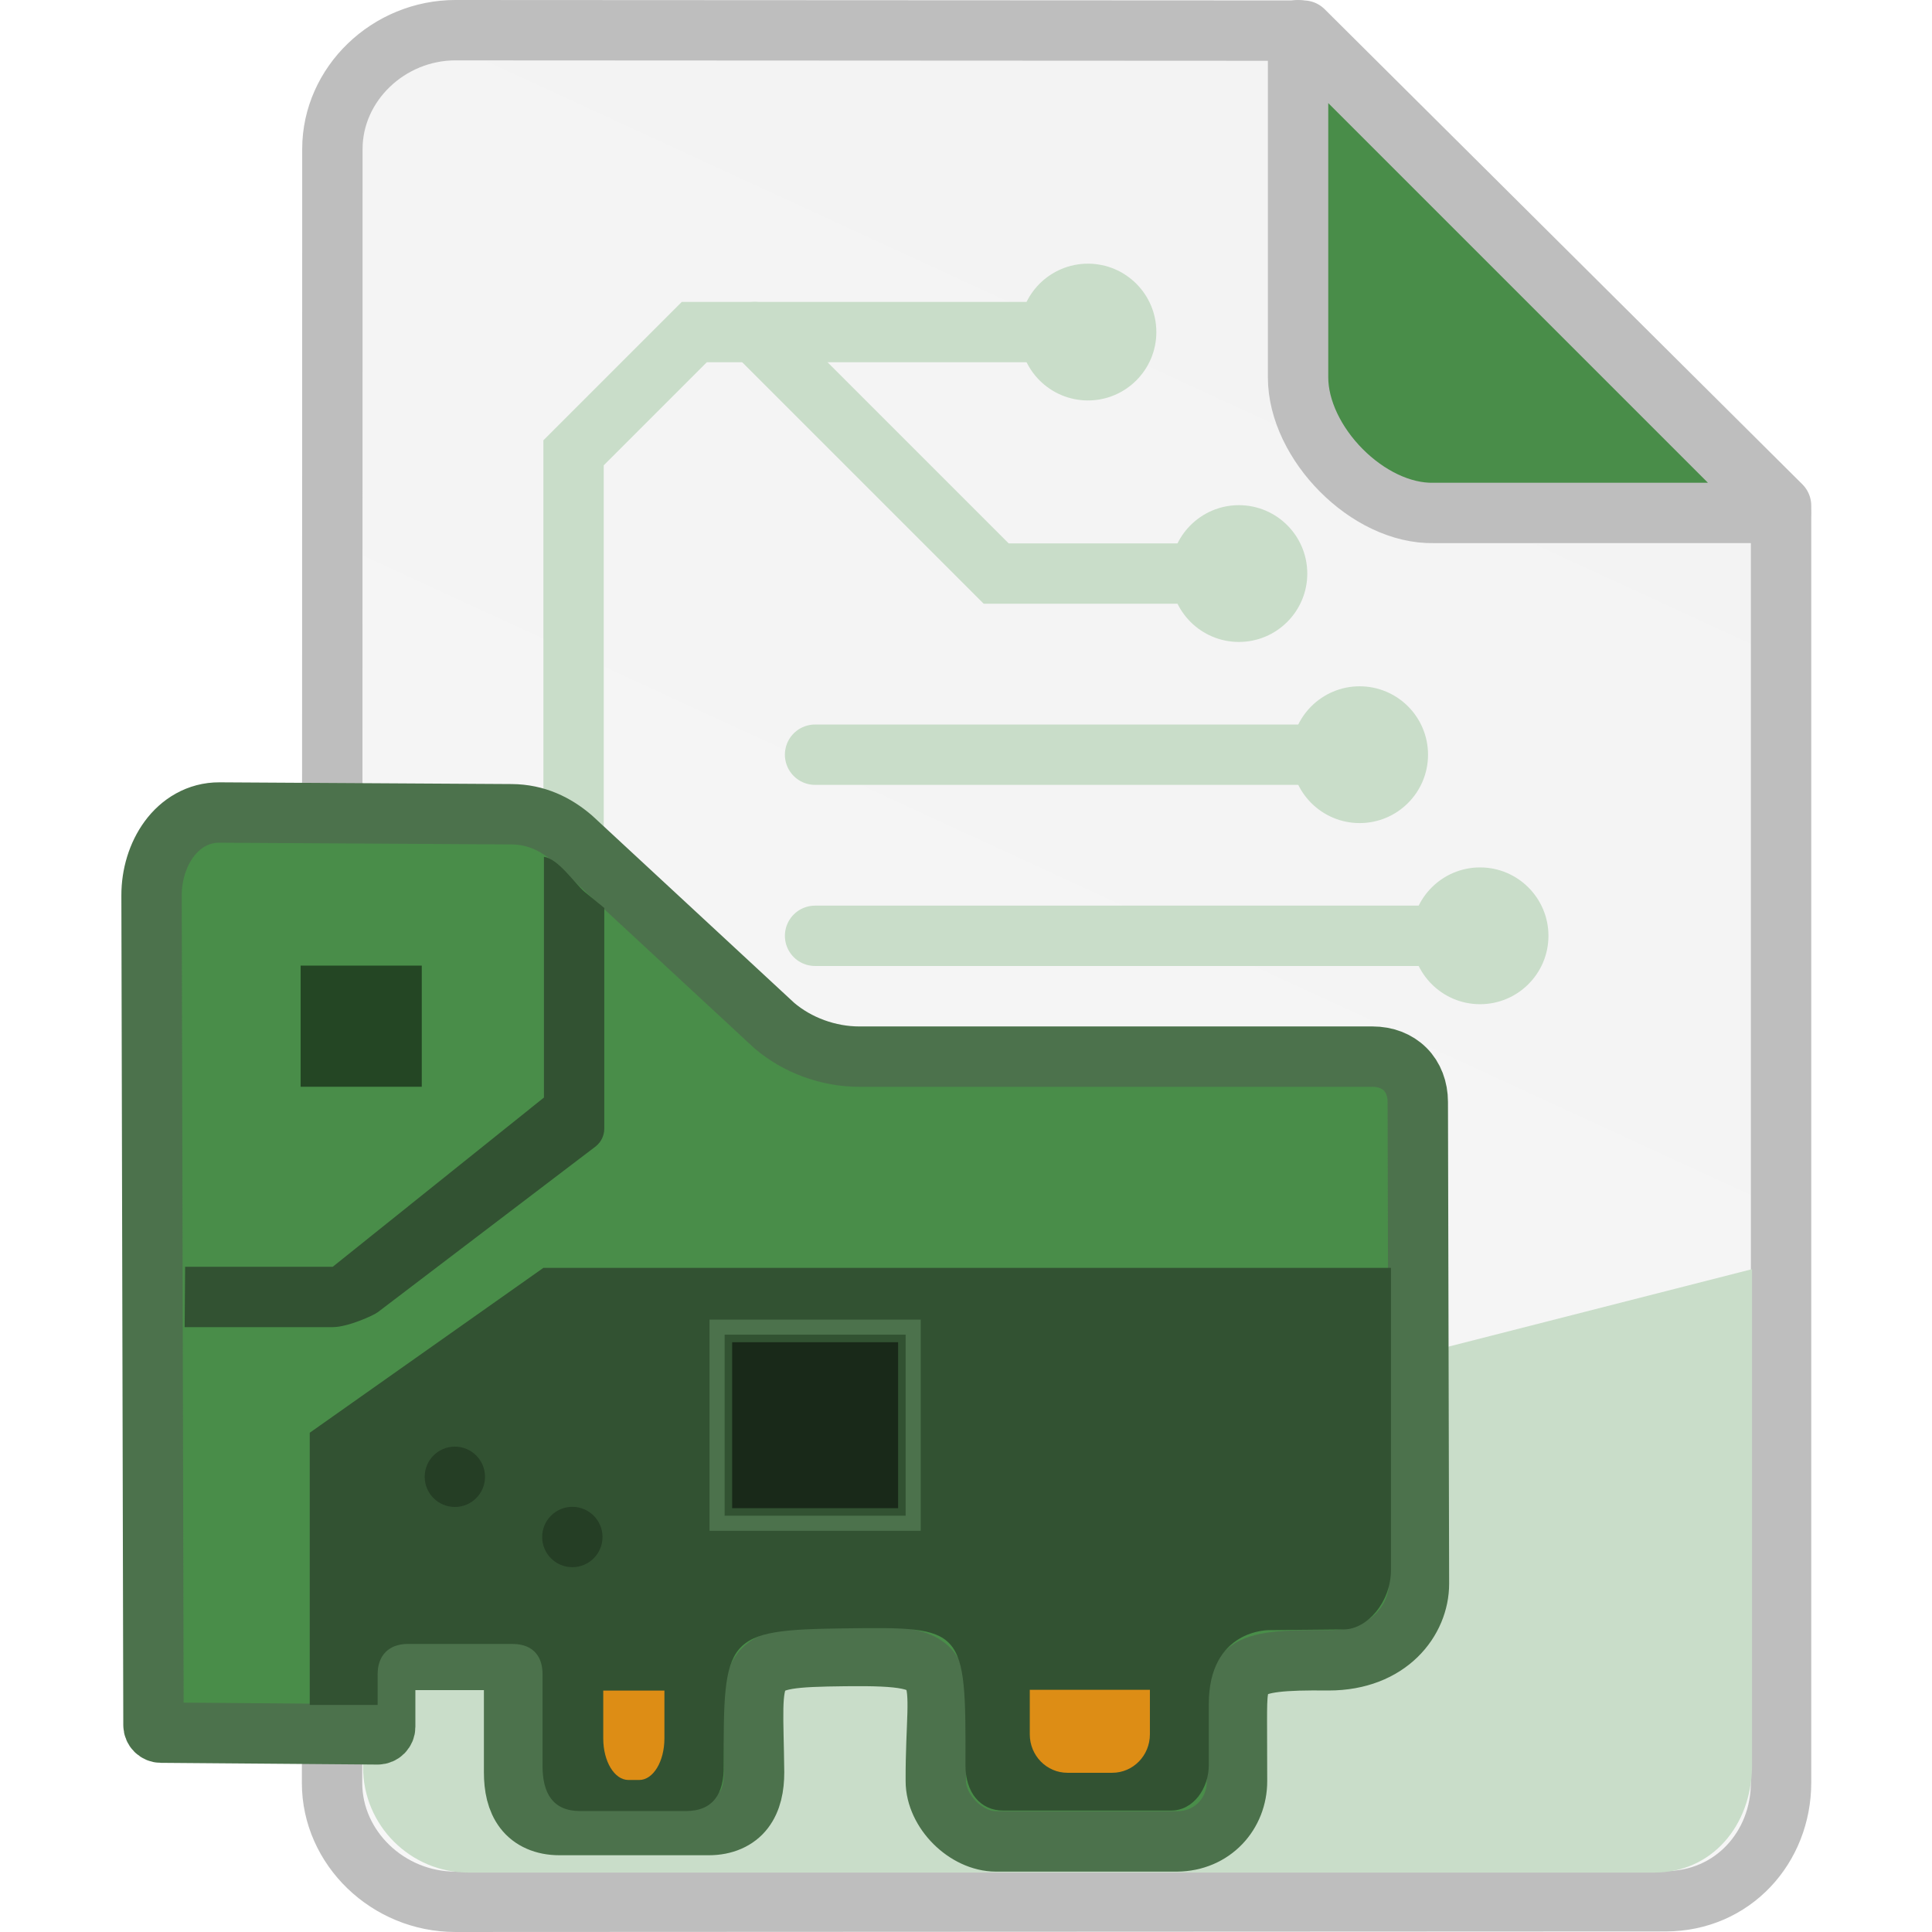
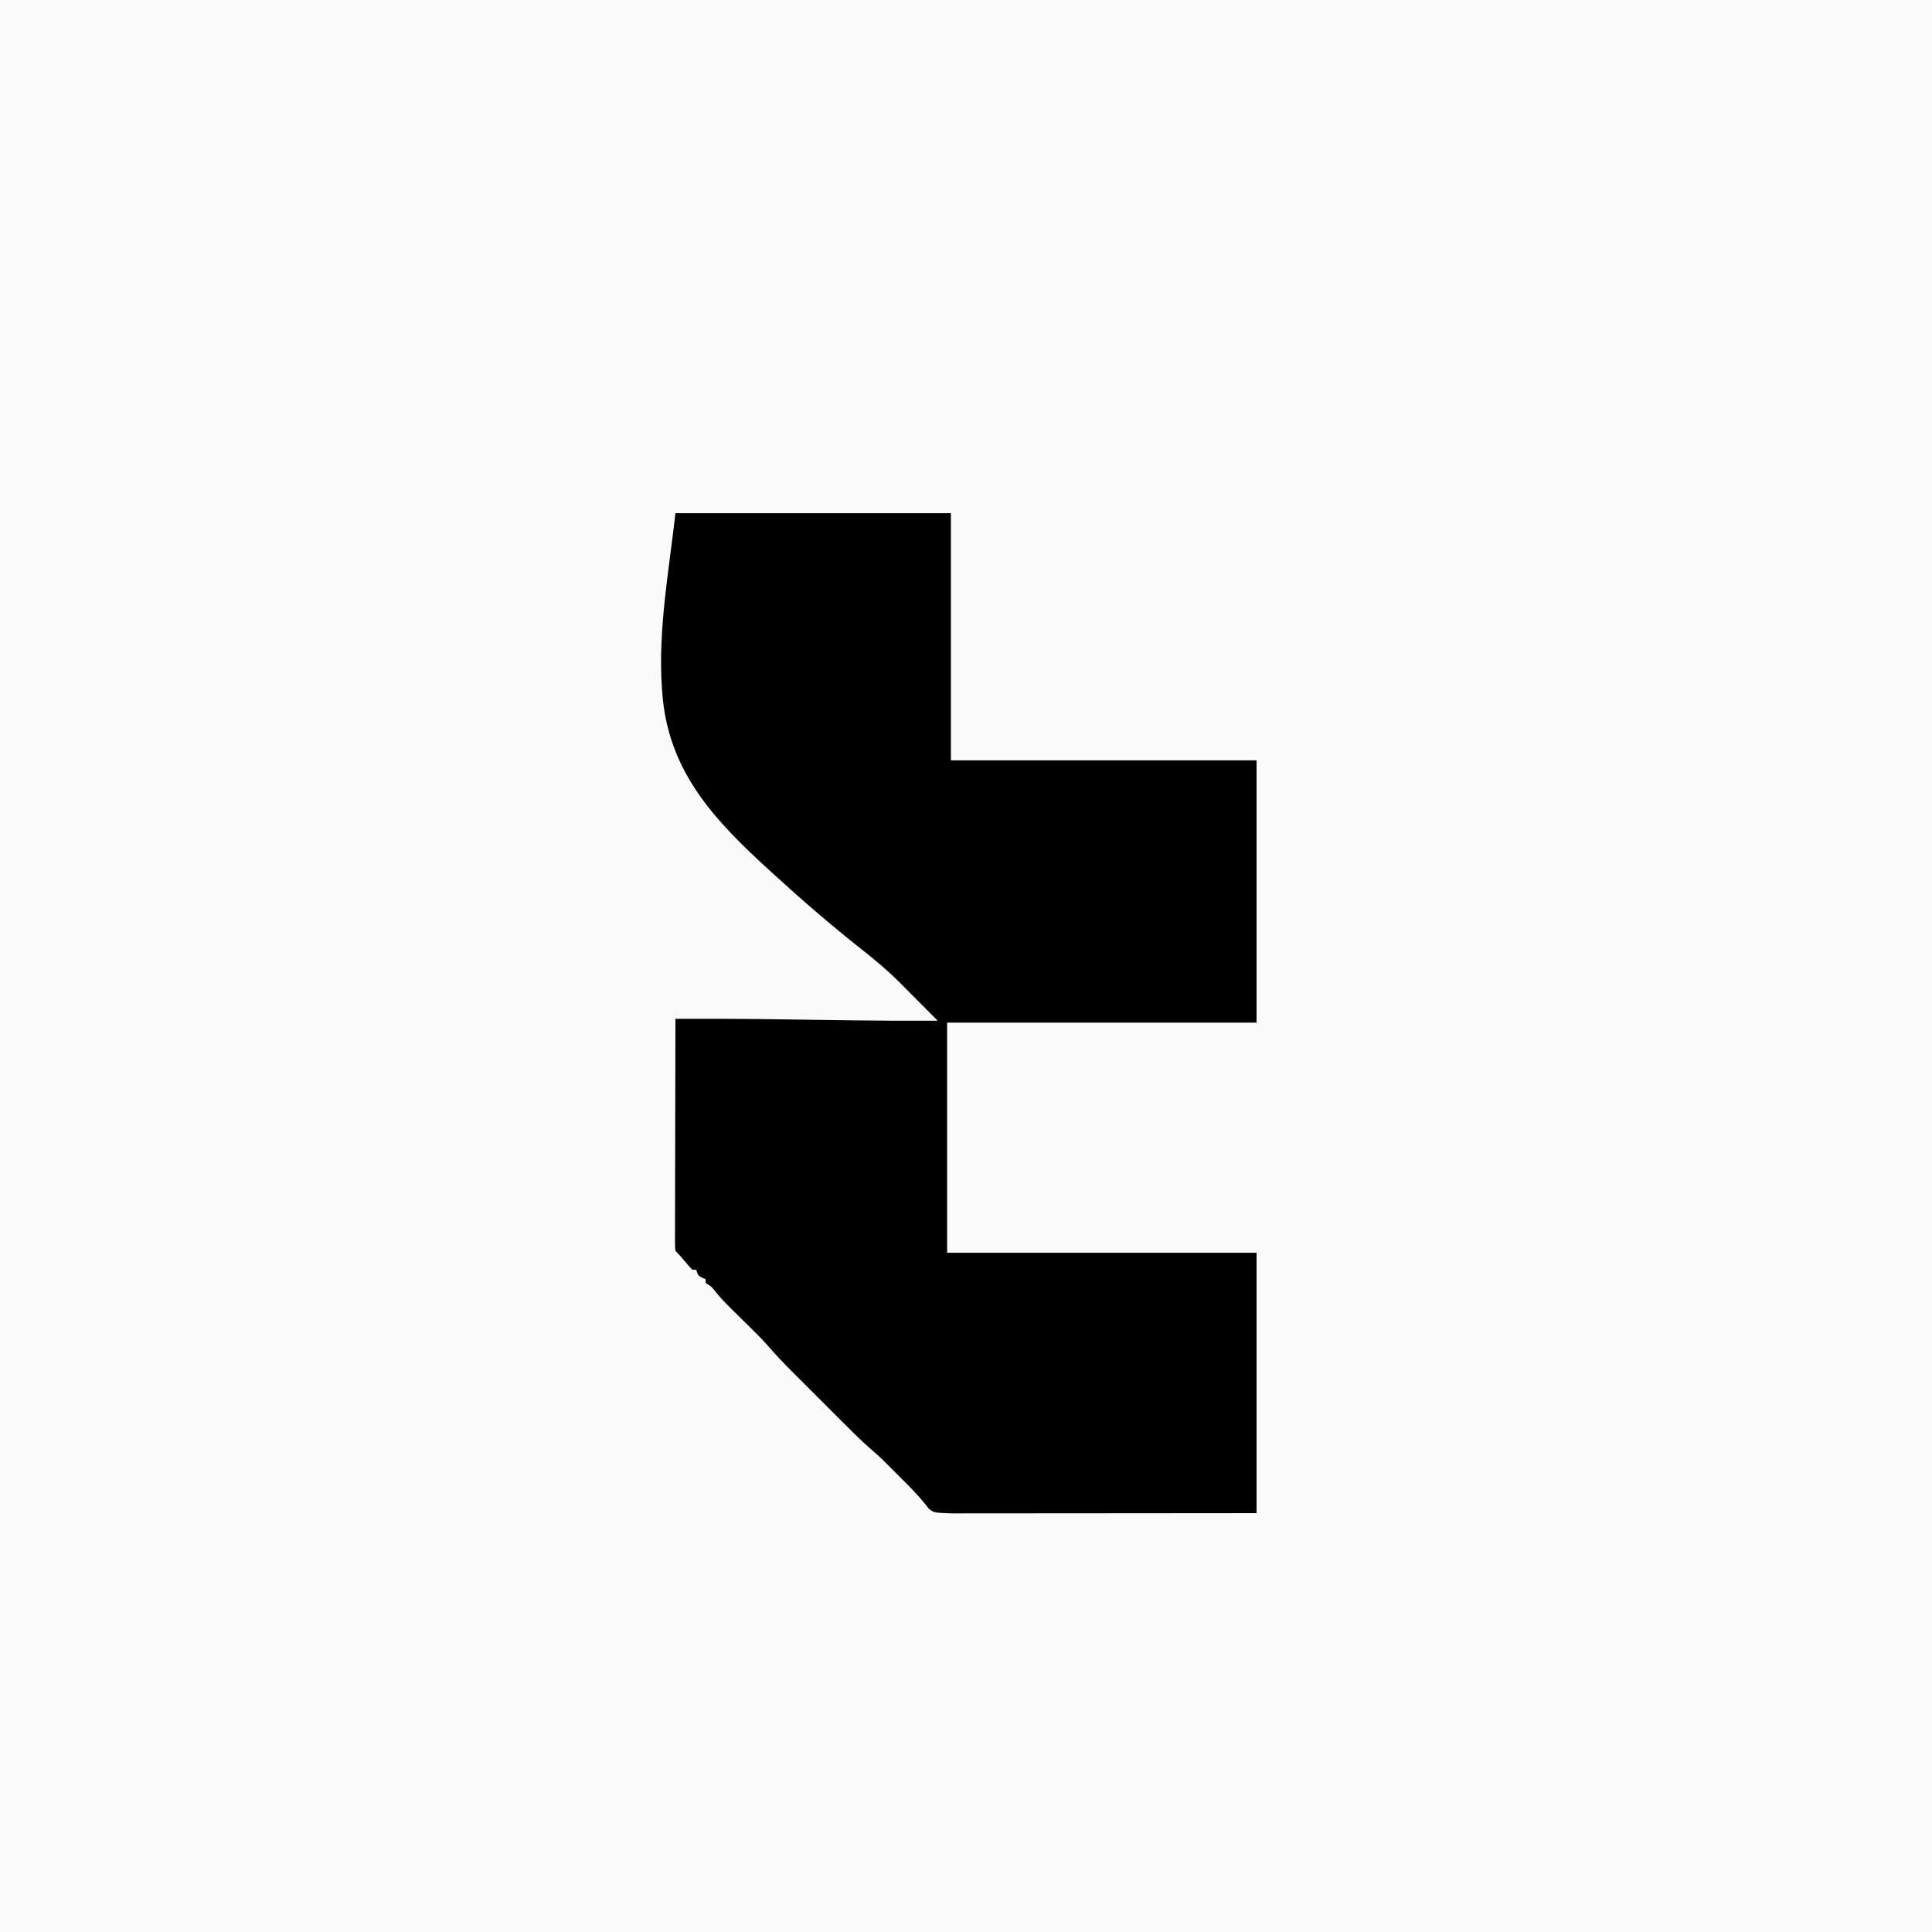
- <svg xmlns="http://www.w3.org/2000/svg" xmlns:xlink="http://www.w3.org/1999/xlink" id="Слой_1" data-name="Слой 1" viewBox="0 0 32 32" version="1.1" width="32" height="32">
-   <defs id="defs159429">
-     <marker style="overflow:visible" id="marker3727" refX="0" refY="0" orient="auto">
-       <path transform="matrix(0.2,0,0,0.2,1.48,0.2)" style="fill:#c9ddc9;fill-opacity:1;fill-rule:evenodd;stroke:#c9ddc9;stroke-width:1pt;stroke-opacity:1" d="m -2.5,-1 c 0,2.76 -2.24,5 -5,5 -2.76,0 -5,-2.24 -5,-5 0,-2.76 2.24,-5 5,-5 2.76,0 5,2.24 5,5 z" id="path3725" />
-     </marker>
-     <marker style="overflow:visible" id="marker3403" refX="0" refY="0" orient="auto">
-       <path transform="matrix(0.2,0,0,0.2,1.48,0.2)" style="fill:#c9ddc9;fill-opacity:1;fill-rule:evenodd;stroke:#c9ddc9;stroke-width:1pt;stroke-opacity:1" d="m -2.5,-1 c 0,2.76 -2.24,5 -5,5 -2.76,0 -5,-2.24 -5,-5 0,-2.76 2.24,-5 5,-5 2.76,0 5,2.24 5,5 z" id="path3401" />
-     </marker>
-     <marker style="overflow:visible" id="marker3269" refX="0" refY="0" orient="auto">
-       <path transform="matrix(0.2,0,0,0.2,1.48,0.2)" style="fill:#c9ddc9;fill-opacity:1;fill-rule:evenodd;stroke:#c9ddc9;stroke-width:1pt;stroke-opacity:1" d="m -2.5,-1 c 0,2.76 -2.24,5 -5,5 -2.76,0 -5,-2.24 -5,-5 0,-2.76 2.24,-5 5,-5 2.76,0 5,2.24 5,5 z" id="path3267" />
-     </marker>
-     <marker style="overflow:visible" id="marker3125" refX="0" refY="0" orient="auto">
-       <path transform="matrix(0.2,0,0,0.2,1.48,0.2)" style="fill:#c9ddc9;fill-opacity:1;fill-rule:evenodd;stroke:#c9ddc9;stroke-width:1pt;stroke-opacity:1" d="m -2.5,-1 c 0,2.76 -2.24,5 -5,5 -2.76,0 -5,-2.24 -5,-5 0,-2.76 2.24,-5 5,-5 2.76,0 5,2.24 5,5 z" id="path3123" />
-     </marker>
-     <style id="style159427">.cls-1{fill:#1a81c4;}</style>
-     <linearGradient xlink:href="#radialGradient1350" id="linearGradient5941" gradientUnits="userSpaceOnUse" gradientTransform="matrix(3.804226,0,0,3.665391,372.3894,280.1071)" x1="-160.867" y1="118.533" x2="-67.733" y2="-76.2" />
-     <radialGradient id="radialGradient1350" cx="50.009" cy="23.272" r="28.023" gradientTransform="matrix(0,-0.4596185,0.818261,0,80.07145,-81.23916)" gradientUnits="userSpaceOnUse">
-       <stop offset="0" stop-color="#2b4bed" id="stop1346" style="stop-color:#ffffff;stop-opacity:1" />
-       <stop offset="1" stop-color="#2b2fb7" id="stop1348" style="stop-color:#f3f3f3;stop-opacity:1" />
-     </radialGradient>
-     <radialGradient id="radialGradient1350-3" cx="50.009" cy="23.272" r="28.023" gradientTransform="matrix(0,-0.4596185,0.818261,0,80.07145,-81.23916)" gradientUnits="userSpaceOnUse">
-       <stop offset="0" stop-color="#2b4bed" id="stop1346-6" style="stop-color:#ffffff;stop-opacity:1" />
-       <stop offset="1" stop-color="#2b2fb7" id="stop1348-7" style="stop-color:#f3f3f3;stop-opacity:1" />
-     </radialGradient>
-     <clipPath clipPathUnits="userSpaceOnUse" id="clipPath1720">
-       <rect style="fill:none;fill-opacity:1;stroke:#333333;stroke-width:2;stroke-linecap:round;stroke-linejoin:round;stroke-miterlimit:4;stroke-dasharray:none;stroke-opacity:1" id="rect1722" width="16" height="16" x="8" y="5" ry="2.656" />
-     </clipPath>
-     <clipPath clipPathUnits="userSpaceOnUse" id="clipPath2395">
-       <rect style="fill:none;fill-opacity:1;stroke:#333333;stroke-width:2;stroke-linecap:round;stroke-linejoin:round;stroke-miterlimit:4;stroke-dasharray:none;stroke-opacity:1" id="rect2393" width="16" height="16" x="8" y="5" ry="2.656" />
-     </clipPath>
-     <radialGradient id="radialGradient1350-5" cx="50.009" cy="23.272" r="28.023" gradientTransform="matrix(0,-0.4596185,0.818261,0,80.07145,-81.23916)" gradientUnits="userSpaceOnUse">
-       <stop offset="0" stop-color="#2b4bed" id="stop1346-3" style="stop-color:#ffffff;stop-opacity:1" />
-       <stop offset="1" stop-color="#2b2fb7" id="stop1348-5" style="stop-color:#f3f3f3;stop-opacity:1" />
-     </radialGradient>
-     <radialGradient id="radialGradient2461" cx="50.009" cy="23.272" r="28.023" gradientTransform="matrix(0,-0.4596185,0.818261,0,80.07145,-81.23916)" gradientUnits="userSpaceOnUse">
-       <stop offset="0" stop-color="#2b4bed" id="stop2457" style="stop-color:#ffffff;stop-opacity:1" />
-       <stop offset="1" stop-color="#2b2fb7" id="stop2459" style="stop-color:#f3f3f3;stop-opacity:1" />
-     </radialGradient>
-     <clipPath clipPathUnits="userSpaceOnUse" id="clipPath1720-0">
-       <rect style="fill:none;fill-opacity:1;stroke:#333333;stroke-width:2;stroke-linecap:round;stroke-linejoin:round;stroke-miterlimit:4;stroke-dasharray:none;stroke-opacity:1" id="rect1722-9" width="16" height="16" x="8" y="5" ry="2.656" />
-     </clipPath>
-     <clipPath clipPathUnits="userSpaceOnUse" id="clipPath2473">
-       <rect style="fill:none;fill-opacity:1;stroke:#333333;stroke-width:2;stroke-linecap:round;stroke-linejoin:round;stroke-miterlimit:4;stroke-dasharray:none;stroke-opacity:1" id="rect2471" width="16" height="16" x="8" y="5" ry="2.656" />
-     </clipPath>
-     <radialGradient id="radialGradient1350-7" cx="50.009" cy="23.272" r="28.023" gradientTransform="matrix(0,-0.4596185,0.818261,0,80.07145,-81.23916)" gradientUnits="userSpaceOnUse">
-       <stop offset="0" stop-color="#2b4bed" id="stop1346-36" style="stop-color:#ffffff;stop-opacity:1" />
-       <stop offset="1" stop-color="#2b2fb7" id="stop1348-1" style="stop-color:#f3f3f3;stop-opacity:1" />
-     </radialGradient>
-     <radialGradient id="radialGradient2612" cx="50.009" cy="23.272" r="28.023" gradientTransform="matrix(0,-0.4596185,0.818261,0,80.07145,-81.23916)" gradientUnits="userSpaceOnUse">
-       <stop offset="0" stop-color="#2b4bed" id="stop2608" style="stop-color:#ffffff;stop-opacity:1" />
-       <stop offset="1" stop-color="#2b2fb7" id="stop2610" style="stop-color:#f3f3f3;stop-opacity:1" />
-     </radialGradient>
-     <clipPath clipPathUnits="userSpaceOnUse" id="clipPath1720-7">
-       <rect style="fill:none;fill-opacity:1;stroke:#333333;stroke-width:2;stroke-linecap:round;stroke-linejoin:round;stroke-miterlimit:4;stroke-dasharray:none;stroke-opacity:1" id="rect1722-8" width="16" height="16" x="8" y="5" ry="2.656" />
-     </clipPath>
-     <clipPath clipPathUnits="userSpaceOnUse" id="clipPath2624">
-       <rect style="fill:none;fill-opacity:1;stroke:#333333;stroke-width:2;stroke-linecap:round;stroke-linejoin:round;stroke-miterlimit:4;stroke-dasharray:none;stroke-opacity:1" id="rect2622" width="16" height="16" x="8" y="5" ry="2.656" />
-     </clipPath>
-   </defs>
-   <g id="g4648" transform="matrix(0.25,0,0,0.25,2.75,0)">
-     <g id="g15318" transform="matrix(0.4997454,0,0,0.4997454,-4.470727,-0.02886212)">
-       <path id="path5939" style="fill:url(#linearGradient5941);fill-opacity:1;stroke:#bebebe;stroke-width:8.004;stroke-linecap:square;stroke-linejoin:round;stroke-miterlimit:4;stroke-dasharray:none;stroke-dashoffset:0;stroke-opacity:1;paint-order:normal" d="M 47.343,4.06 159.729,4.117 223.055,67.1 v 169.268 c 0,8.596 -6.399,15.742 -15.321,15.746 l -160.435,0.071 c -8.922,0.004 -16.344,-7.15 -16.342,-15.746 l 0.044,-216.635 c 0.002,-8.596 7.421,-15.75 16.342,-15.746 z" />
-       <path id="path5956" style="fill:#c9ddc9;fill-opacity:1;stroke:none;stroke-width:0.745;stroke-linecap:square;stroke-linejoin:round;stroke-miterlimit:4;stroke-dasharray:none;stroke-dashoffset:0;stroke-opacity:1;paint-order:normal" d="m 219.208,168.313 -184.143,47 v 19 c 0,7.736 6.265,14 14,14 H 206.208 c 7.735,0 12.883,-6.265 13,-14 z" />
-       <path style="fill:none;stroke:#c9ddc9;stroke-width:8;stroke-linecap:round;stroke-miterlimit:4;stroke-dasharray:none;stroke-opacity:1;marker-start:url(#marker3125);paint-order:fill markers stroke" d="M 131.008,44.08 H 78.982 l -16.008,16.008 0,56.029" id="path880" />
-       <path style="color:#000000;font-style:normal;font-variant:normal;font-weight:normal;font-stretch:normal;font-size:medium;line-height:normal;font-family:sans-serif;font-variant-ligatures:normal;font-variant-position:normal;font-variant-caps:normal;font-variant-numeric:normal;font-variant-alternates:normal;font-variant-east-asian:normal;font-feature-settings:normal;font-variation-settings:normal;text-indent:0;text-align:start;text-decoration:none;text-decoration-line:none;text-decoration-style:solid;text-decoration-color:#000000;letter-spacing:normal;word-spacing:normal;text-transform:none;writing-mode:lr-tb;direction:ltr;text-orientation:mixed;dominant-baseline:auto;baseline-shift:baseline;text-anchor:start;white-space:normal;shape-padding:0;shape-margin:0;inline-size:0;clip-rule:nonzero;display:inline;overflow:visible;visibility:visible;isolation:auto;mix-blend-mode:normal;color-interpolation:sRGB;color-interpolation-filters:linearRGB;solid-color:#000000;solid-opacity:1;vector-effect:none;fill:#000000;fill-opacity:0;fill-rule:nonzero;stroke:none;stroke-width:5.214;stroke-linecap:round;stroke-linejoin:miter;stroke-miterlimit:4;stroke-dasharray:none;stroke-dashoffset:0;stroke-opacity:1;paint-order:fill markers stroke;color-rendering:auto;image-rendering:auto;shape-rendering:auto;text-rendering:auto;enable-background:accumulate;stop-color:#000000" d="m 107.018,43.577 h 59.127 c 1.092,0 1.971,0.879 1.971,1.971 v 27.593 c 0,1.092 -0.879,1.971 -1.971,1.971 h -59.127 c -1.092,0 -1.971,-0.879 -1.971,-1.971 V 45.548 c 0,-1.092 0.879,-1.971 1.971,-1.971 z" id="path6035" />
-       <path id="path5943" style="fill:#498d49;fill-opacity:1;stroke:#bebebe;stroke-width:8.004;stroke-linecap:square;stroke-linejoin:round;stroke-miterlimit:4;stroke-dasharray:none;stroke-dashoffset:0;stroke-opacity:1;paint-order:normal" d="M 159.022,4.06 V 50.06 c 0,8.735 9.267,18.186 18,18 h 46 z" />
-       <path style="color:#000000;font-style:normal;font-variant:normal;font-weight:normal;font-stretch:normal;font-size:medium;line-height:normal;font-family:sans-serif;font-variant-ligatures:normal;font-variant-position:normal;font-variant-caps:normal;font-variant-numeric:normal;font-variant-alternates:normal;font-variant-east-asian:normal;font-feature-settings:normal;font-variation-settings:normal;text-indent:0;text-align:start;text-decoration:none;text-decoration-line:none;text-decoration-style:solid;text-decoration-color:#000000;letter-spacing:normal;word-spacing:normal;text-transform:none;writing-mode:lr-tb;direction:ltr;text-orientation:mixed;dominant-baseline:auto;baseline-shift:baseline;text-anchor:start;white-space:normal;shape-padding:0;shape-margin:0;inline-size:0;clip-rule:nonzero;display:inline;overflow:visible;visibility:visible;isolation:auto;mix-blend-mode:normal;color-interpolation:sRGB;color-interpolation-filters:linearRGB;solid-color:#000000;solid-opacity:1;fill:#498d49;fill-opacity:1;fill-rule:nonzero;stroke:#4c724c;stroke-width:8.004;stroke-linecap:round;stroke-linejoin:round;stroke-miterlimit:4;stroke-dasharray:none;stroke-dashoffset:0;stroke-opacity:1;color-rendering:auto;image-rendering:auto;shape-rendering:auto;text-rendering:auto;enable-background:accumulate;stop-color:#000000" d="m 16.028,107.775 c -2.833,-0.017 -5.159,1.456 -6.682,3.533 -1.523,2.077 -2.325,4.767 -2.318,7.467 l 0.254,109.984 c 5.5e-5,0.552 0.448,1 1,1 L 37,229.989 c 0.552,-6e-5 1,-0.448 1,-1 v -5.868 c 0,-1.045 0.297,-1.754 0.771,-2.229 0.475,-0.475 1.183,-0.771 2.229,-0.771 h 11.089 c 1.285,0 1.935,0.365 2.359,0.869 0.424,0.504 0.641,1.26 0.641,2.131 v 11.889 c 0,1.944 0.349,3.668 1.34,4.971 0.991,1.303 2.624,2.029 4.66,2.029 h 19.816 c 2.036,0 3.669,-0.727 4.66,-2.029 0.991,-1.303 1.34,-3.027 1.34,-4.971 -0.148,-14.605 -1.72,-15.252 12.107,-15.406 15.178,-0.17 11.916,1.61 11.986,16.574 0,4.002 4.002,8.004 8.004,8.004 h 23.925 c 4.799,-0.029 8.015,-3.718 8.004,-8.004 0,0 -0.011,-4.83 -0.021,-8.004 0.012,-6.848 -0.087,-8.146 12.159,-8.004 8.004,0 11.991,-5.364 11.98,-10.17 l -0.155,-63.862 c -0.004,-1.722 -0.591,-3.255 -1.668,-4.332 -1.077,-1.077 -2.61,-1.668 -4.332,-1.668 h -68.049 c -4.057,0 -8.192,-1.495 -11.268,-4.127 l -26.818,-24.854 c -2.155,-1.844 -4.754,-3.133 -8.014,-3.152 z" id="path4601" />
-       <rect style="opacity:0.5;fill:#000000;fill-opacity:1;stroke:none;stroke-width:2.422;stroke-linecap:round;stroke-linejoin:round;stroke-miterlimit:4;stroke-dasharray:none;stroke-opacity:1;paint-order:fill markers stroke" id="rect3222" width="16.06" height="16.06" x="26.79" y="128.071" />
-       <path style="fill:none;stroke:#c9ddc9;stroke-width:8;stroke-linecap:round;stroke-miterlimit:4;stroke-dasharray:none;stroke-opacity:1;marker-start:url(#marker3269);paint-order:fill markers stroke" d="m 151.018,76.096 h -32.016 l -32.016,-32.016" id="path3265" />
-       <path style="fill:none;stroke:#c9ddc9;stroke-width:8;stroke-linecap:round;stroke-miterlimit:4;stroke-dasharray:none;stroke-opacity:1;marker-start:url(#marker3403);paint-order:fill markers stroke" d="M 167.026,100.109 H 94.99" id="path3399" />
-       <path style="fill:none;stroke:#c9ddc9;stroke-width:8;stroke-linecap:round;stroke-miterlimit:4;stroke-dasharray:none;stroke-opacity:1;marker-start:url(#marker3727);paint-order:fill markers stroke" d="M 182.99,124.121 H 94.99" id="path3517" />
-       <path id="path4465" style="color:#000000;font-style:normal;font-variant:normal;font-weight:normal;font-stretch:normal;font-size:medium;line-height:normal;font-family:sans-serif;font-variant-ligatures:normal;font-variant-position:normal;font-variant-caps:normal;font-variant-numeric:normal;font-variant-alternates:normal;font-variant-east-asian:normal;font-feature-settings:normal;font-variation-settings:normal;text-indent:0;text-align:start;text-decoration:none;text-decoration-line:none;text-decoration-style:solid;text-decoration-color:#000000;letter-spacing:normal;word-spacing:normal;text-transform:none;writing-mode:lr-tb;direction:ltr;text-orientation:mixed;dominant-baseline:auto;baseline-shift:baseline;text-anchor:start;white-space:normal;shape-padding:0;shape-margin:0;inline-size:0;clip-rule:nonzero;display:inline;overflow:visible;visibility:visible;opacity:1;isolation:auto;mix-blend-mode:normal;color-interpolation:sRGB;color-interpolation-filters:linearRGB;solid-color:#000000;solid-opacity:1;vector-effect:none;fill:#325232;fill-opacity:1;fill-rule:nonzero;stroke:none;stroke-linecap:square;stroke-linejoin:round;stroke-miterlimit:4;stroke-dasharray:none;stroke-dashoffset:0;stroke-opacity:1;paint-order:fill markers stroke;color-rendering:auto;image-rendering:auto;shape-rendering:auto;text-rendering:auto;enable-background:accumulate;stop-color:#000000;stop-opacity:1" d="m 59.045,113.655 v 0.566 31.343 l -28,22.436 H 16.059 11.475 l -0.059,8 H 16 31.045 c 2,0 5.467,-1.57 6,-2 L 65.928,152.023 c 0.707,-0.57 1.117,-1.428 1.117,-2.336 v -29.262 l -2.637,-2.155 c -1.302,-1.114 -3.47,-4.387 -5.363,-4.615 z" />
-       <path id="path4494" style="opacity:1;fill:#325232;fill-opacity:1;stroke:none;stroke-width:6;stroke-linecap:square;stroke-linejoin:round;stroke-miterlimit:4;stroke-dasharray:none;stroke-opacity:1;paint-order:fill markers stroke" d="M 58.971,168.143 28,190 v 36.085 h 9 V 222 c 0,-2.493 1.507,-4 4,-4 h 5 8.86 c 3,0 4,1.935 4,4 v 12.154 c 0,3.639 1.361,6 5,6 h 14.01 c 3.639,0 5.075,-2.362 5,-6 -0.011,-17.118 0.069,-18.019 16.133,-18.221 15.792,-0.199 15.99,-0.185 15.925,18.155 0,3.639 2,6 5,6 h 22.258 c 3,0 5,-3 5,-6 V 226 c 0,-10 8.012,-9.832 8.012,-9.832 l 9.939,-0.096 c 3,-0.029 6.202,-3.563 6.202,-7.908 v -40.02 z" />
-       <path id="rect880" clip-path="url(#clipPath1720)" style="fill:#dd8d15;fill-opacity:1;stroke:none;stroke-width:1.342;stroke-linecap:round;stroke-linejoin:round" transform="matrix(0,-5.106383,-5,0,213.4556,316.7823)" d="m 17,14.815 h 1.154 V 18 H 17 c -0.554,0 -1,-0.446 -1,-1 v -1.185 c 0,-0.554 0.446,-1 1,-1 z" />
-       <path id="path3057" clip-path="url(#clipPath1720)" style="fill:#dd8d15;fill-opacity:1;stroke:none;stroke-width:1.583;stroke-linecap:round;stroke-linejoin:round" transform="matrix(0,-5.502134,-3.332725,0,126.2382,324.0674)" d="m 17,15.369 h 1.154 v 2.433 H 17 c -0.554,0 -1,-0.446 -1,-1 v -0.433 c 0,-0.554 0.446,-1 1,-1 z" />
-       <rect style="opacity:0.5;fill:#000000;fill-opacity:1;stroke:none;stroke-width:3.318;stroke-linecap:round;stroke-linejoin:round;stroke-miterlimit:4;stroke-dasharray:none;stroke-opacity:1;paint-order:fill markers stroke" id="rect3143" width="22" height="22" x="84" y="178" />
-       <path id="rect3206" style="fill:none;fill-opacity:1;stroke:#4c724c;stroke-width:2;stroke-linecap:square;stroke-linejoin:miter;stroke-miterlimit:4;stroke-dasharray:none;stroke-dashoffset:0;stroke-opacity:1;paint-order:fill markers stroke" d="m 82,176 h 26 v 26 H 82 Z" />
-       <circle style="opacity:0.5;fill:#182918;fill-opacity:1;stroke:none;stroke-width:1.89;stroke-linecap:square;stroke-linejoin:miter;stroke-miterlimit:4;stroke-dasharray:none;stroke-dashoffset:0;stroke-opacity:1;paint-order:fill markers stroke" id="circle3214" cx="47.237" cy="195.841" r="4" />
-       <circle style="opacity:0.5;fill:#182918;fill-opacity:1;stroke:none;stroke-width:1.89;stroke-linecap:square;stroke-linejoin:miter;stroke-miterlimit:4;stroke-dasharray:none;stroke-dashoffset:0;stroke-opacity:1;paint-order:fill markers stroke" id="circle3216" cx="62.812" cy="203.823" r="4" />
-     </g>
-   </g>
+ <svg xmlns="http://www.w3.org/2000/svg" version="1.1" viewBox="0 0 1024 1024">
+   <path d="M0 0 C337.92 0 675.84 0 1024 0 C1024 337.92 1024 675.84 1024 1024 C686.08 1024 348.16 1024 0 1024 C0 686.08 0 348.16 0 0 Z " fill="#FAFAFA" transform="translate(0,0)" />
+   <path d="M0 0 C48.18 0 96.36 0 146 0 C146 43.23 146 86.46 146 131 C199.46 131 252.92 131 308 131 C308 176.87 308 222.74 308 270 C253.88 270 199.76 270 144 270 C144 310.26 144 350.52 144 392 C198.12 392 252.24 392 308 392 C308 437.54 308 483.08 308 530 C266.904 530.04 266.904 530.04 249.689 530.049 C237.801 530.055 225.912 530.062 214.024 530.075 C205.365 530.085 196.707 530.092 188.049 530.094 C183.465 530.095 178.881 530.098 174.297 530.106 C169.981 530.113 165.664 530.115 161.348 530.113 C159.766 530.113 158.184 530.115 156.601 530.119 C154.436 530.124 152.271 530.123 150.106 530.12 C148.896 530.121 147.685 530.122 146.438 530.123 C136.985 529.785 136.985 529.785 134.17 527.541 C133.7 526.91 133.23 526.279 132.746 525.629 C128.674 520.532 124.129 515.979 119.512 511.382 C118.065 509.94 116.623 508.493 115.182 507.045 C114.237 506.101 113.293 505.158 112.348 504.215 C111.095 502.964 111.095 502.964 109.817 501.687 C107.688 499.656 105.543 497.729 103.314 495.814 C98.186 491.36 93.417 486.561 88.621 481.754 C87.641 480.774 86.66 479.794 85.679 478.815 C83.636 476.773 81.595 474.73 79.555 472.685 C76.961 470.085 74.362 467.49 71.762 464.896 C69.74 462.878 67.72 460.856 65.701 458.835 C64.285 457.418 62.867 456.003 61.449 454.588 C56.977 450.1 52.655 445.555 48.527 440.749 C46.364 438.271 44.056 435.961 41.715 433.652 C41.019 432.962 41.019 432.962 40.308 432.257 C38.854 430.815 37.396 429.376 35.938 427.938 C25.203 417.353 25.203 417.353 21.504 412.941 C19.146 409.9 19.146 409.9 16 408 C16 407.34 16 406.68 16 406 C15.041 405.598 15.041 405.598 14.062 405.188 C12 404 12 404 11 401 C10.34 401 9.68 401 9 401 C7.344 399.32 7.344 399.32 5.5 397.125 C3.711 395.01 1.96 392.96 0 391 C-0.246 388.833 -0.246 388.833 -0.241 386.09 C-0.243 385.052 -0.246 384.015 -0.249 382.945 C-0.242 381.802 -0.234 380.66 -0.227 379.482 C-0.227 378.282 -0.228 377.082 -0.228 375.846 C-0.227 372.55 -0.217 369.255 -0.203 365.96 C-0.19 362.518 -0.189 359.076 -0.187 355.634 C-0.181 349.114 -0.164 342.594 -0.144 336.074 C-0.122 328.652 -0.111 321.23 -0.101 313.808 C-0.08 298.539 -0.045 283.269 0 268 C17.351 267.943 34.697 267.981 52.047 268.219 C52.85 268.23 53.654 268.241 54.482 268.252 C60.238 268.332 65.994 268.415 71.75 268.5 C78.328 268.596 84.906 268.691 91.484 268.781 C92.274 268.792 93.064 268.803 93.878 268.814 C108.919 269.018 123.957 269.058 139 269 C135.589 265.564 132.175 262.132 128.758 258.703 C127.599 257.54 126.442 256.375 125.285 255.209 C123.609 253.521 121.93 251.836 120.25 250.152 C119.744 249.642 119.239 249.131 118.718 248.605 C112.309 242.195 105.391 236.467 98.278 230.858 C82.51 218.398 67.342 205.296 52.5 191.75 C51.875 191.182 51.251 190.613 50.608 190.028 C20.608 162.656 -4.078 136.872 -7.008 94.82 C-7.059 94.127 -7.11 93.433 -7.163 92.718 C-9.314 61.909 -3.396 30.181 0 0 Z " fill="#000000" transform="translate(358,272)" />
</svg>
